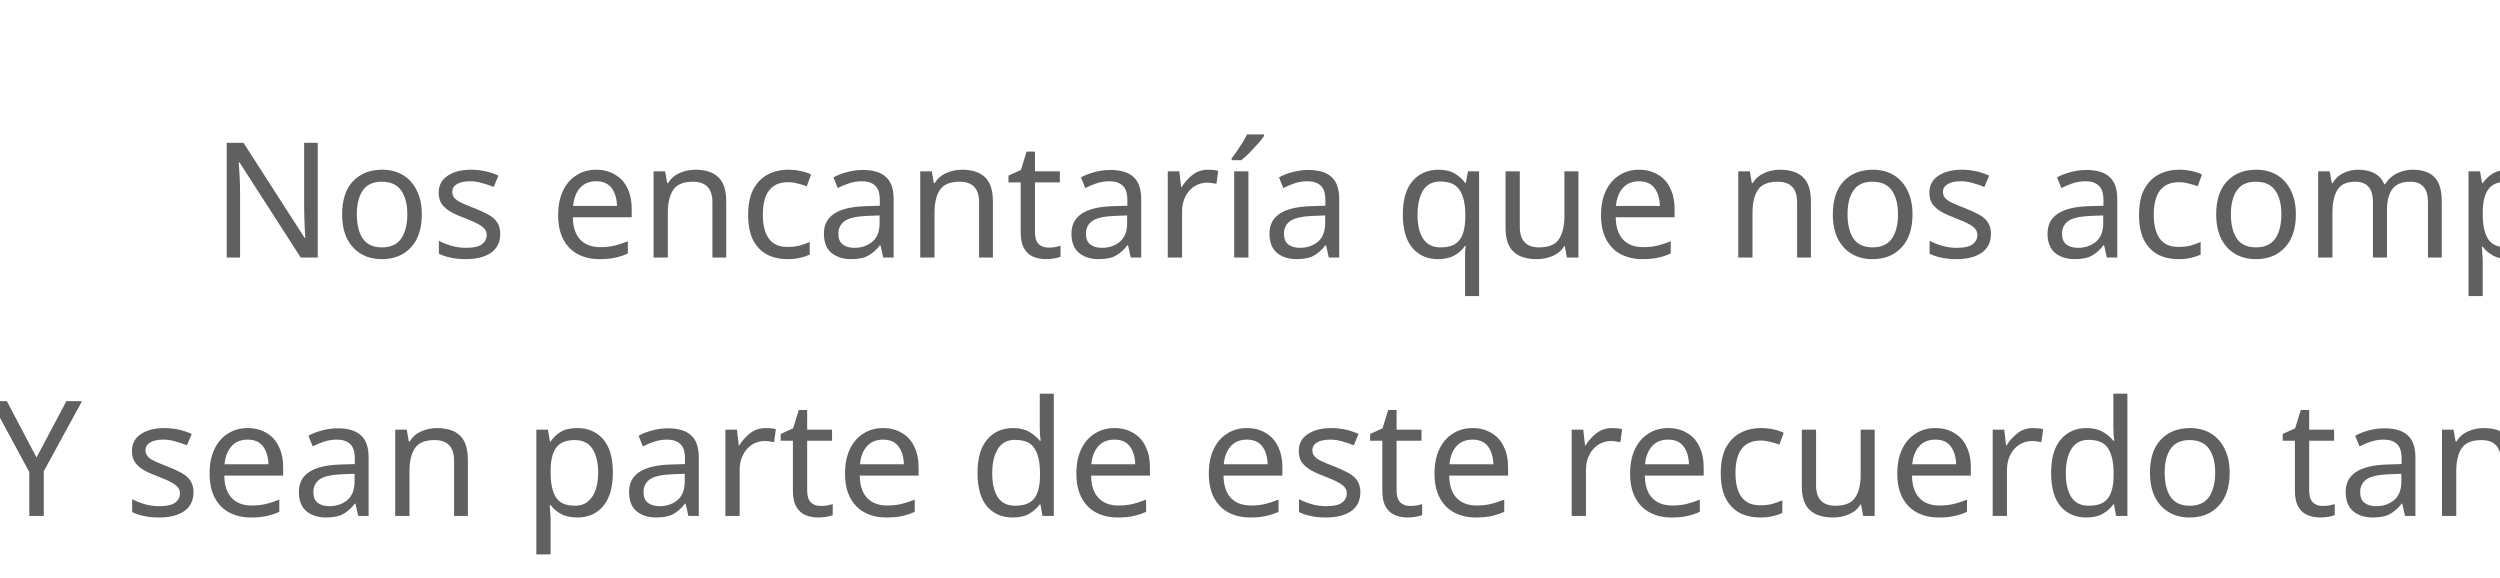
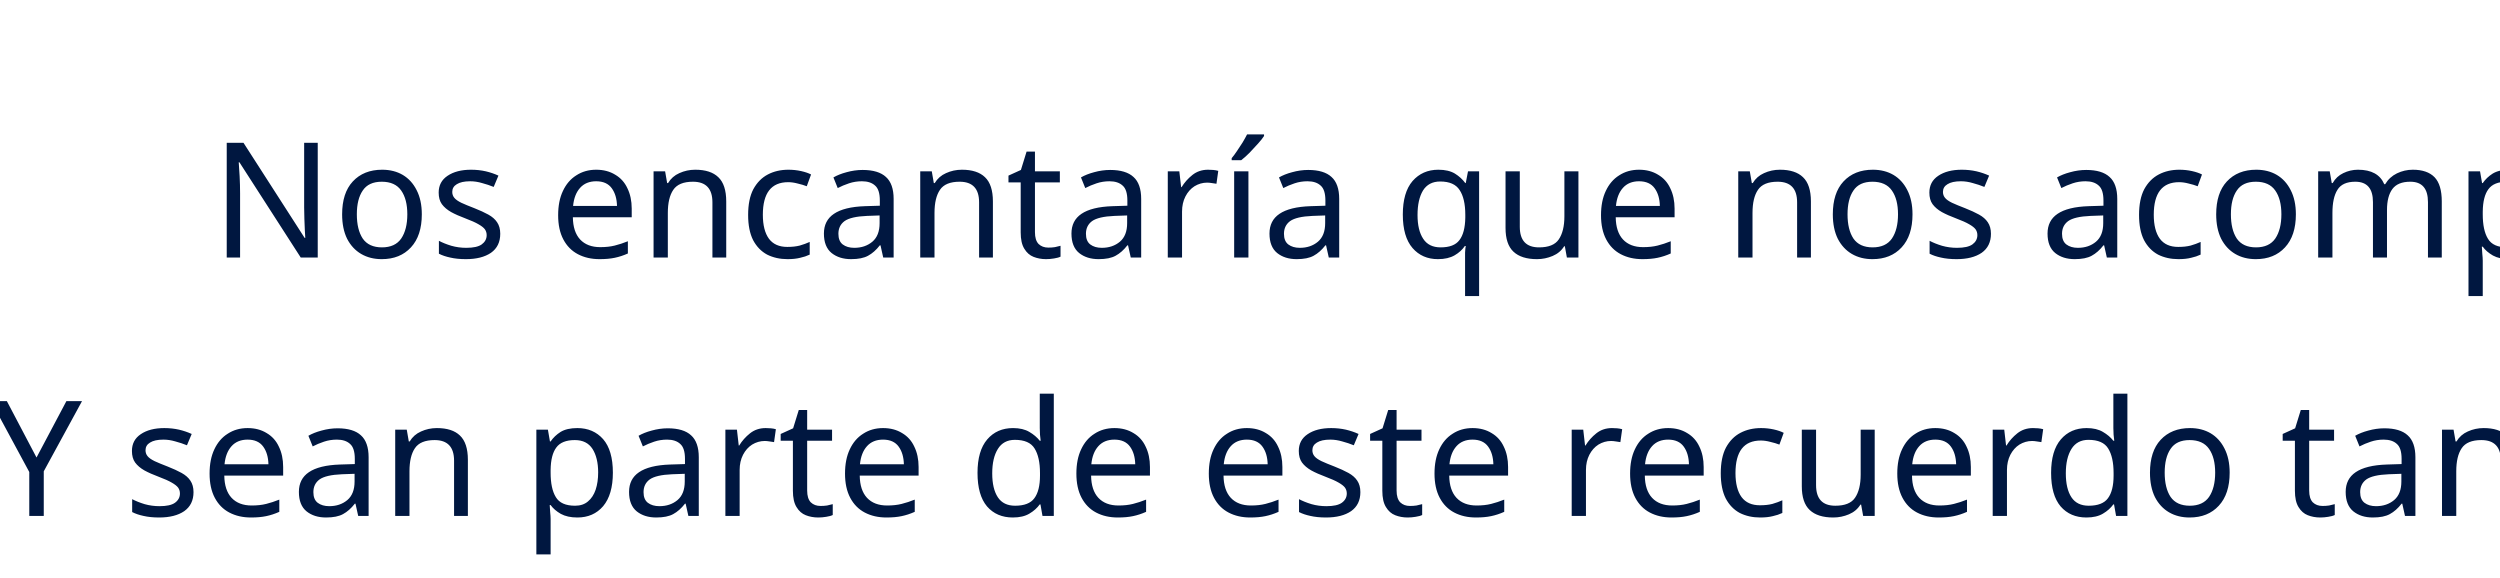
<svg xmlns="http://www.w3.org/2000/svg" width="155.721mm" height="36mm" viewBox="0 0 155.721 36" version="1.1" id="svg8">
  <defs id="defs2" />
  <g id="layer1" transform="translate(29.3457,-99.98938)">
    <g id="g4749" style="fill:#606060;fill-opacity:1" transform="matrix(0.9024425,0,0,0.9024425,19.41884,58.89993)">
-       <text id="text3719" y="63.31" x="-39.464" style="font-style:normal;font-variant:normal;font-weight:normal;font-stretch:normal;font-size:27.216px;line-height:1.25;font-family:'valentine vibes';-inkscape-font-specification:'valentine vibes';letter-spacing:0px;word-spacing:0px;fill:#606060;fill-opacity:1;stroke:none;stroke-width:0.68" xml:space="preserve">
-         <tspan id="tspan4725" style="font-style:normal;font-variant:normal;font-weight:normal;font-stretch:normal;font-size:11.095px;font-family:'valentine vibes';-inkscape-font-specification:'valentine vibes';fill:#606060;fill-opacity:1;stroke-width:0.68" y="63.31" x="-39.464">Nos encantaría que nos acompañen</tspan>
-       </text>
-       <text xml:space="preserve" style="font-style:normal;font-variant:normal;font-weight:normal;font-stretch:normal;font-size:27.216px;line-height:1.25;font-family:'valentine vibes';-inkscape-font-specification:'valentine vibes';letter-spacing:0px;word-spacing:0px;fill:#606060;fill-opacity:1;stroke:none;stroke-width:0.68" x="-54.655" y="81.141" id="text4731">
-         <tspan x="-54.655" y="81.141" style="font-style:normal;font-variant:normal;font-weight:normal;font-stretch:normal;font-size:11.095px;font-family:'valentine vibes';-inkscape-font-specification:'valentine vibes';fill:#606060;fill-opacity:1;stroke-width:0.68" id="tspan4729">Y sean parte de este recuerdo tan especial.</tspan>
-       </text>
+       <g id="g825" style="fill:#001740;fill-opacity:1">
+         <text xml:space="preserve" style="font-style:normal;font-variant:normal;font-weight:normal;font-stretch:normal;font-size:27.216px;line-height:1.25;font-family:'valentine vibes';-inkscape-font-specification:'valentine vibes';letter-spacing:0px;word-spacing:0px;fill:#001740;fill-opacity:1;stroke:none;stroke-width:0.68" x="-39.464" y="63.31" id="text3719">
+           <tspan x="-39.464" y="63.31" style="font-style:normal;font-variant:normal;font-weight:normal;font-stretch:normal;font-size:11.095px;font-family:'valentine vibes';-inkscape-font-specification:'valentine vibes';fill:#001740;fill-opacity:1;stroke-width:0.68" id="tspan4725">Nos encantaría que nos acompañen</tspan>
+         </text>
+         <text id="text4731" y="81.141" x="-54.655" style="font-style:normal;font-variant:normal;font-weight:normal;font-stretch:normal;font-size:27.216px;line-height:1.25;font-family:'valentine vibes';-inkscape-font-specification:'valentine vibes';letter-spacing:0px;word-spacing:0px;fill:#001740;fill-opacity:1;stroke:none;stroke-width:0.68" xml:space="preserve">
+           <tspan id="tspan4729" style="font-style:normal;font-variant:normal;font-weight:normal;font-stretch:normal;font-size:11.095px;font-family:'valentine vibes';-inkscape-font-specification:'valentine vibes';fill:#001740;fill-opacity:1;stroke-width:0.68" y="81.141" x="-54.655">Y sean parte de este recuerdo tan especial.</tspan>
+         </text>
+       </g>
    </g>
    <flowRoot xml:space="preserve" id="flowRoot4735" style="font-style:normal;font-weight:normal;font-size:40px;line-height:1.25;font-family:sans-serif;letter-spacing:0px;word-spacing:0px;fill:#000000;fill-opacity:1;stroke:none" transform="matrix(0.2645833,0,0,0.2645833,-34.46053,99.70811)">
      <flowRegion id="flowRegion4737">
        <rect id="rect4739" width="765.714" height="111.429" x="-177.143" y="-108.555" />
      </flowRegion>
      <flowPara id="flowPara4741" />
    </flowRoot>
  </g>
</svg>
